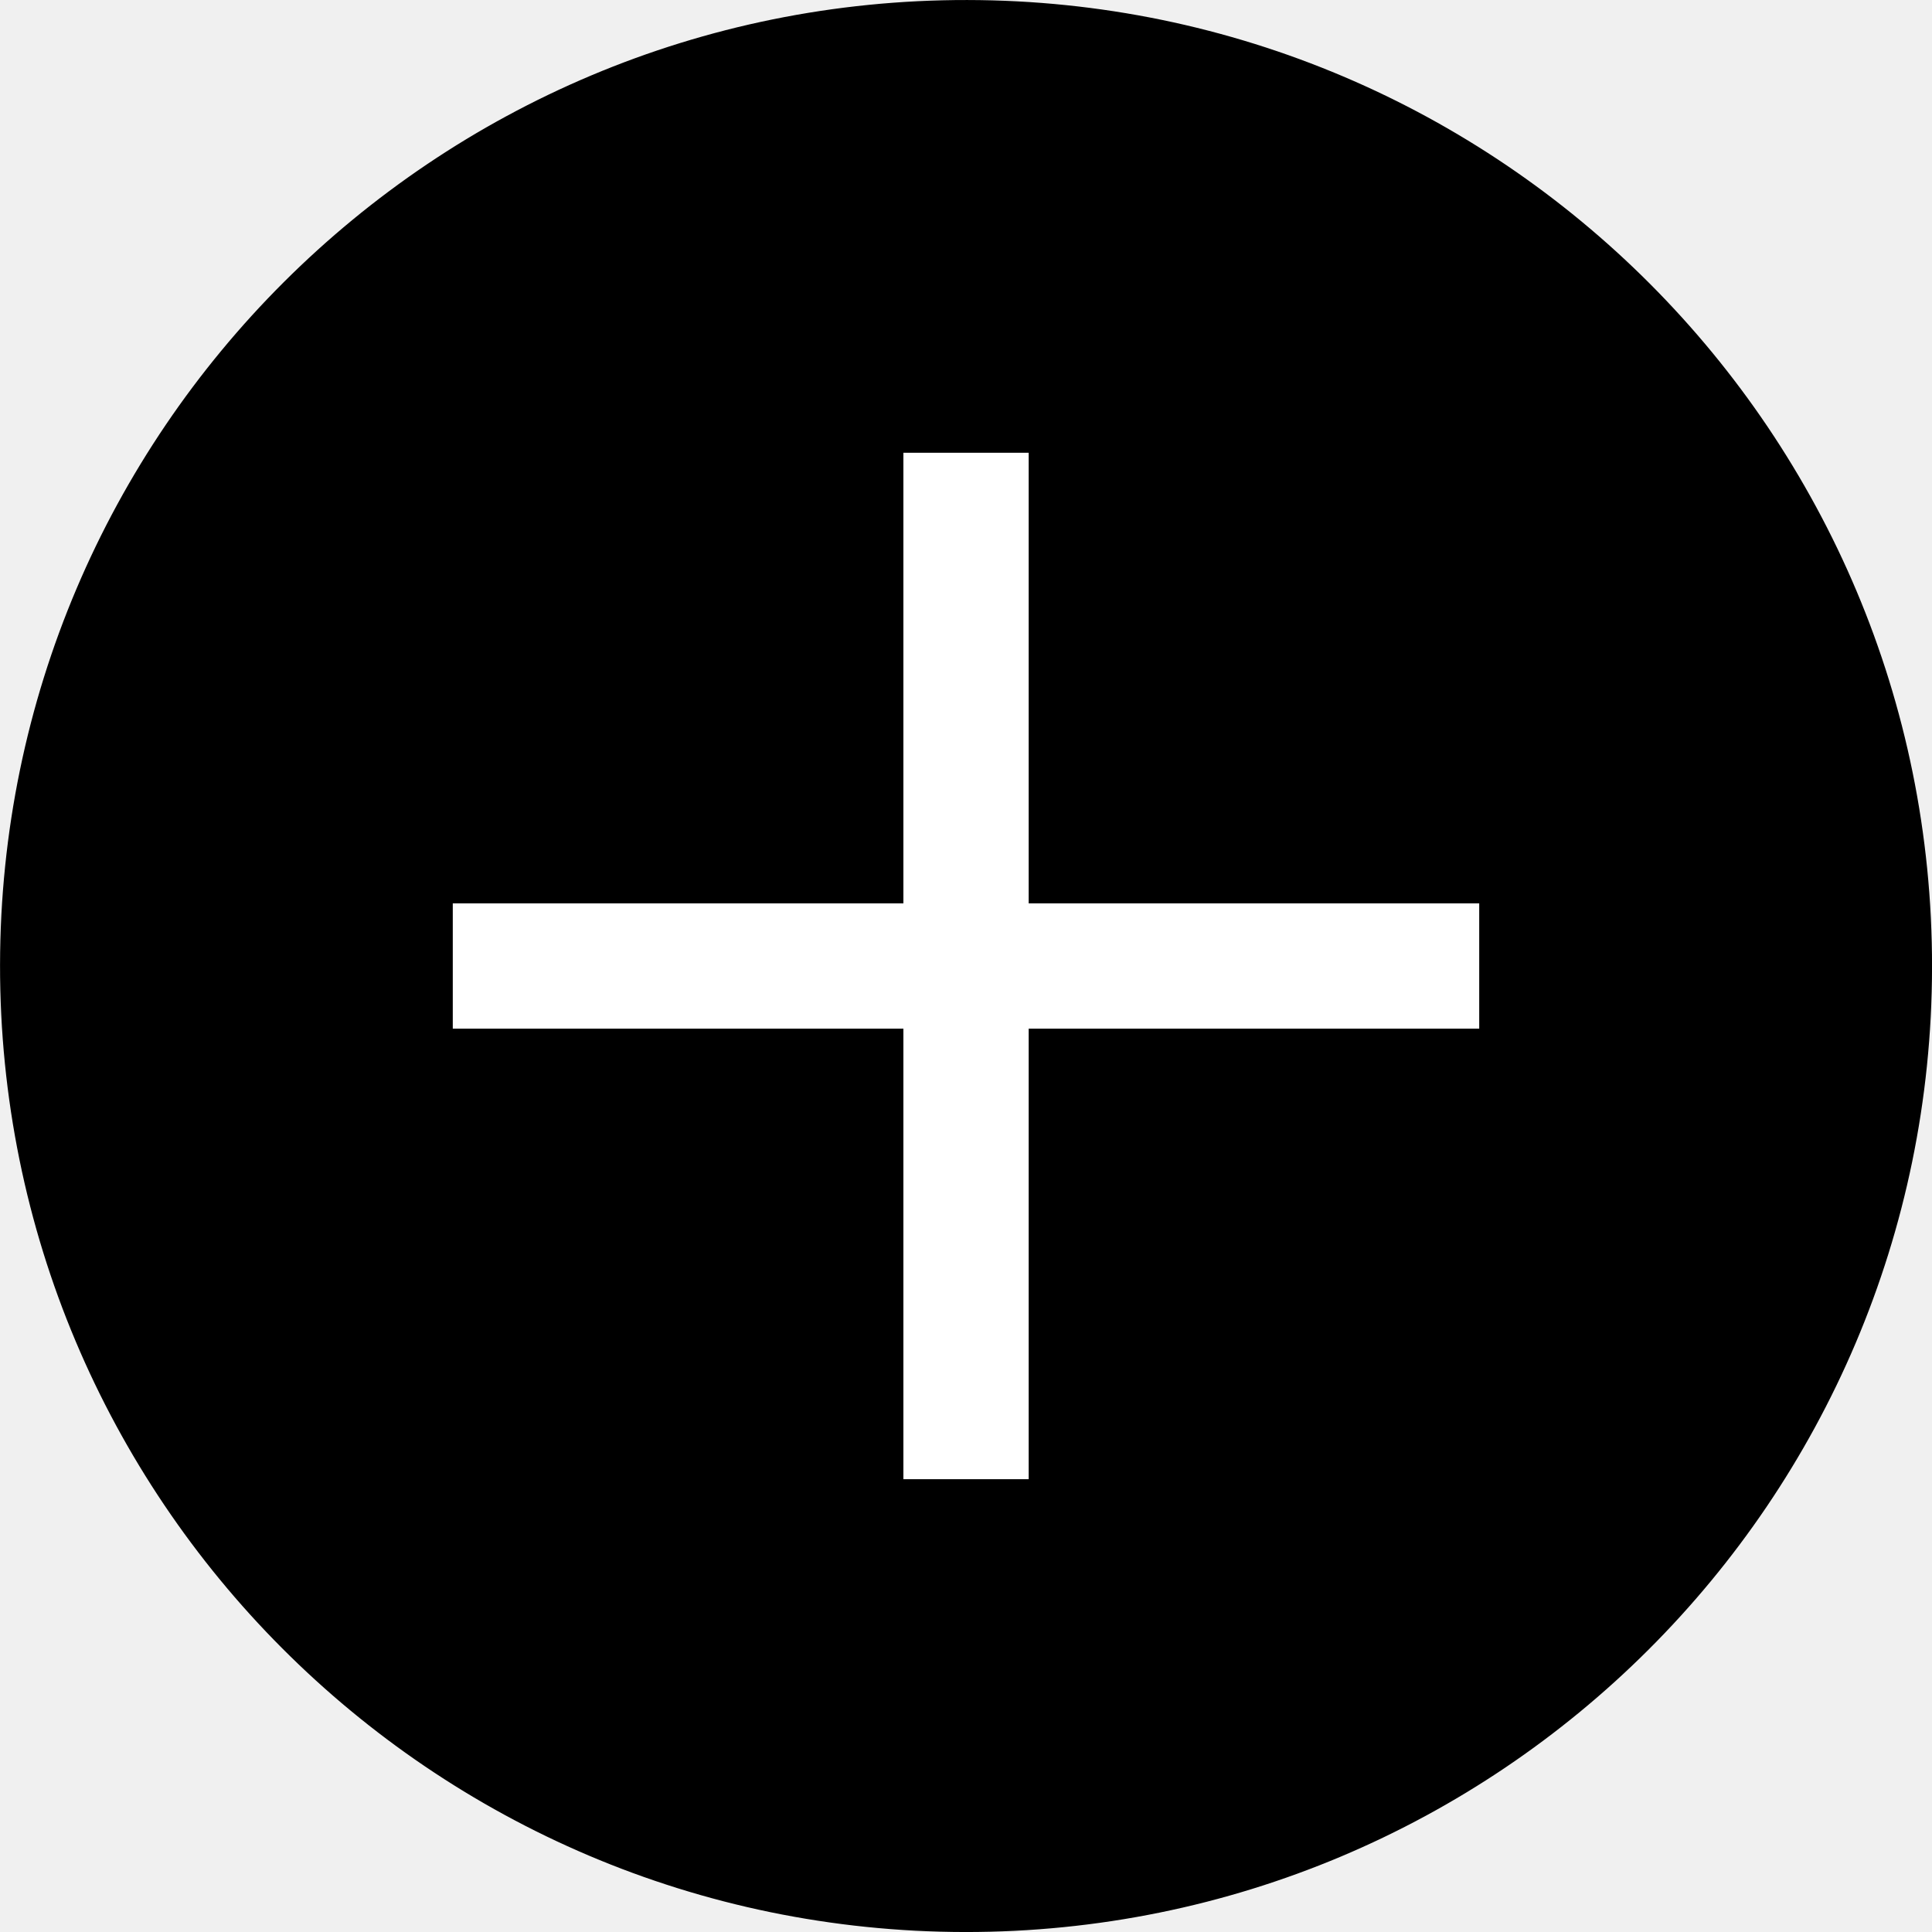
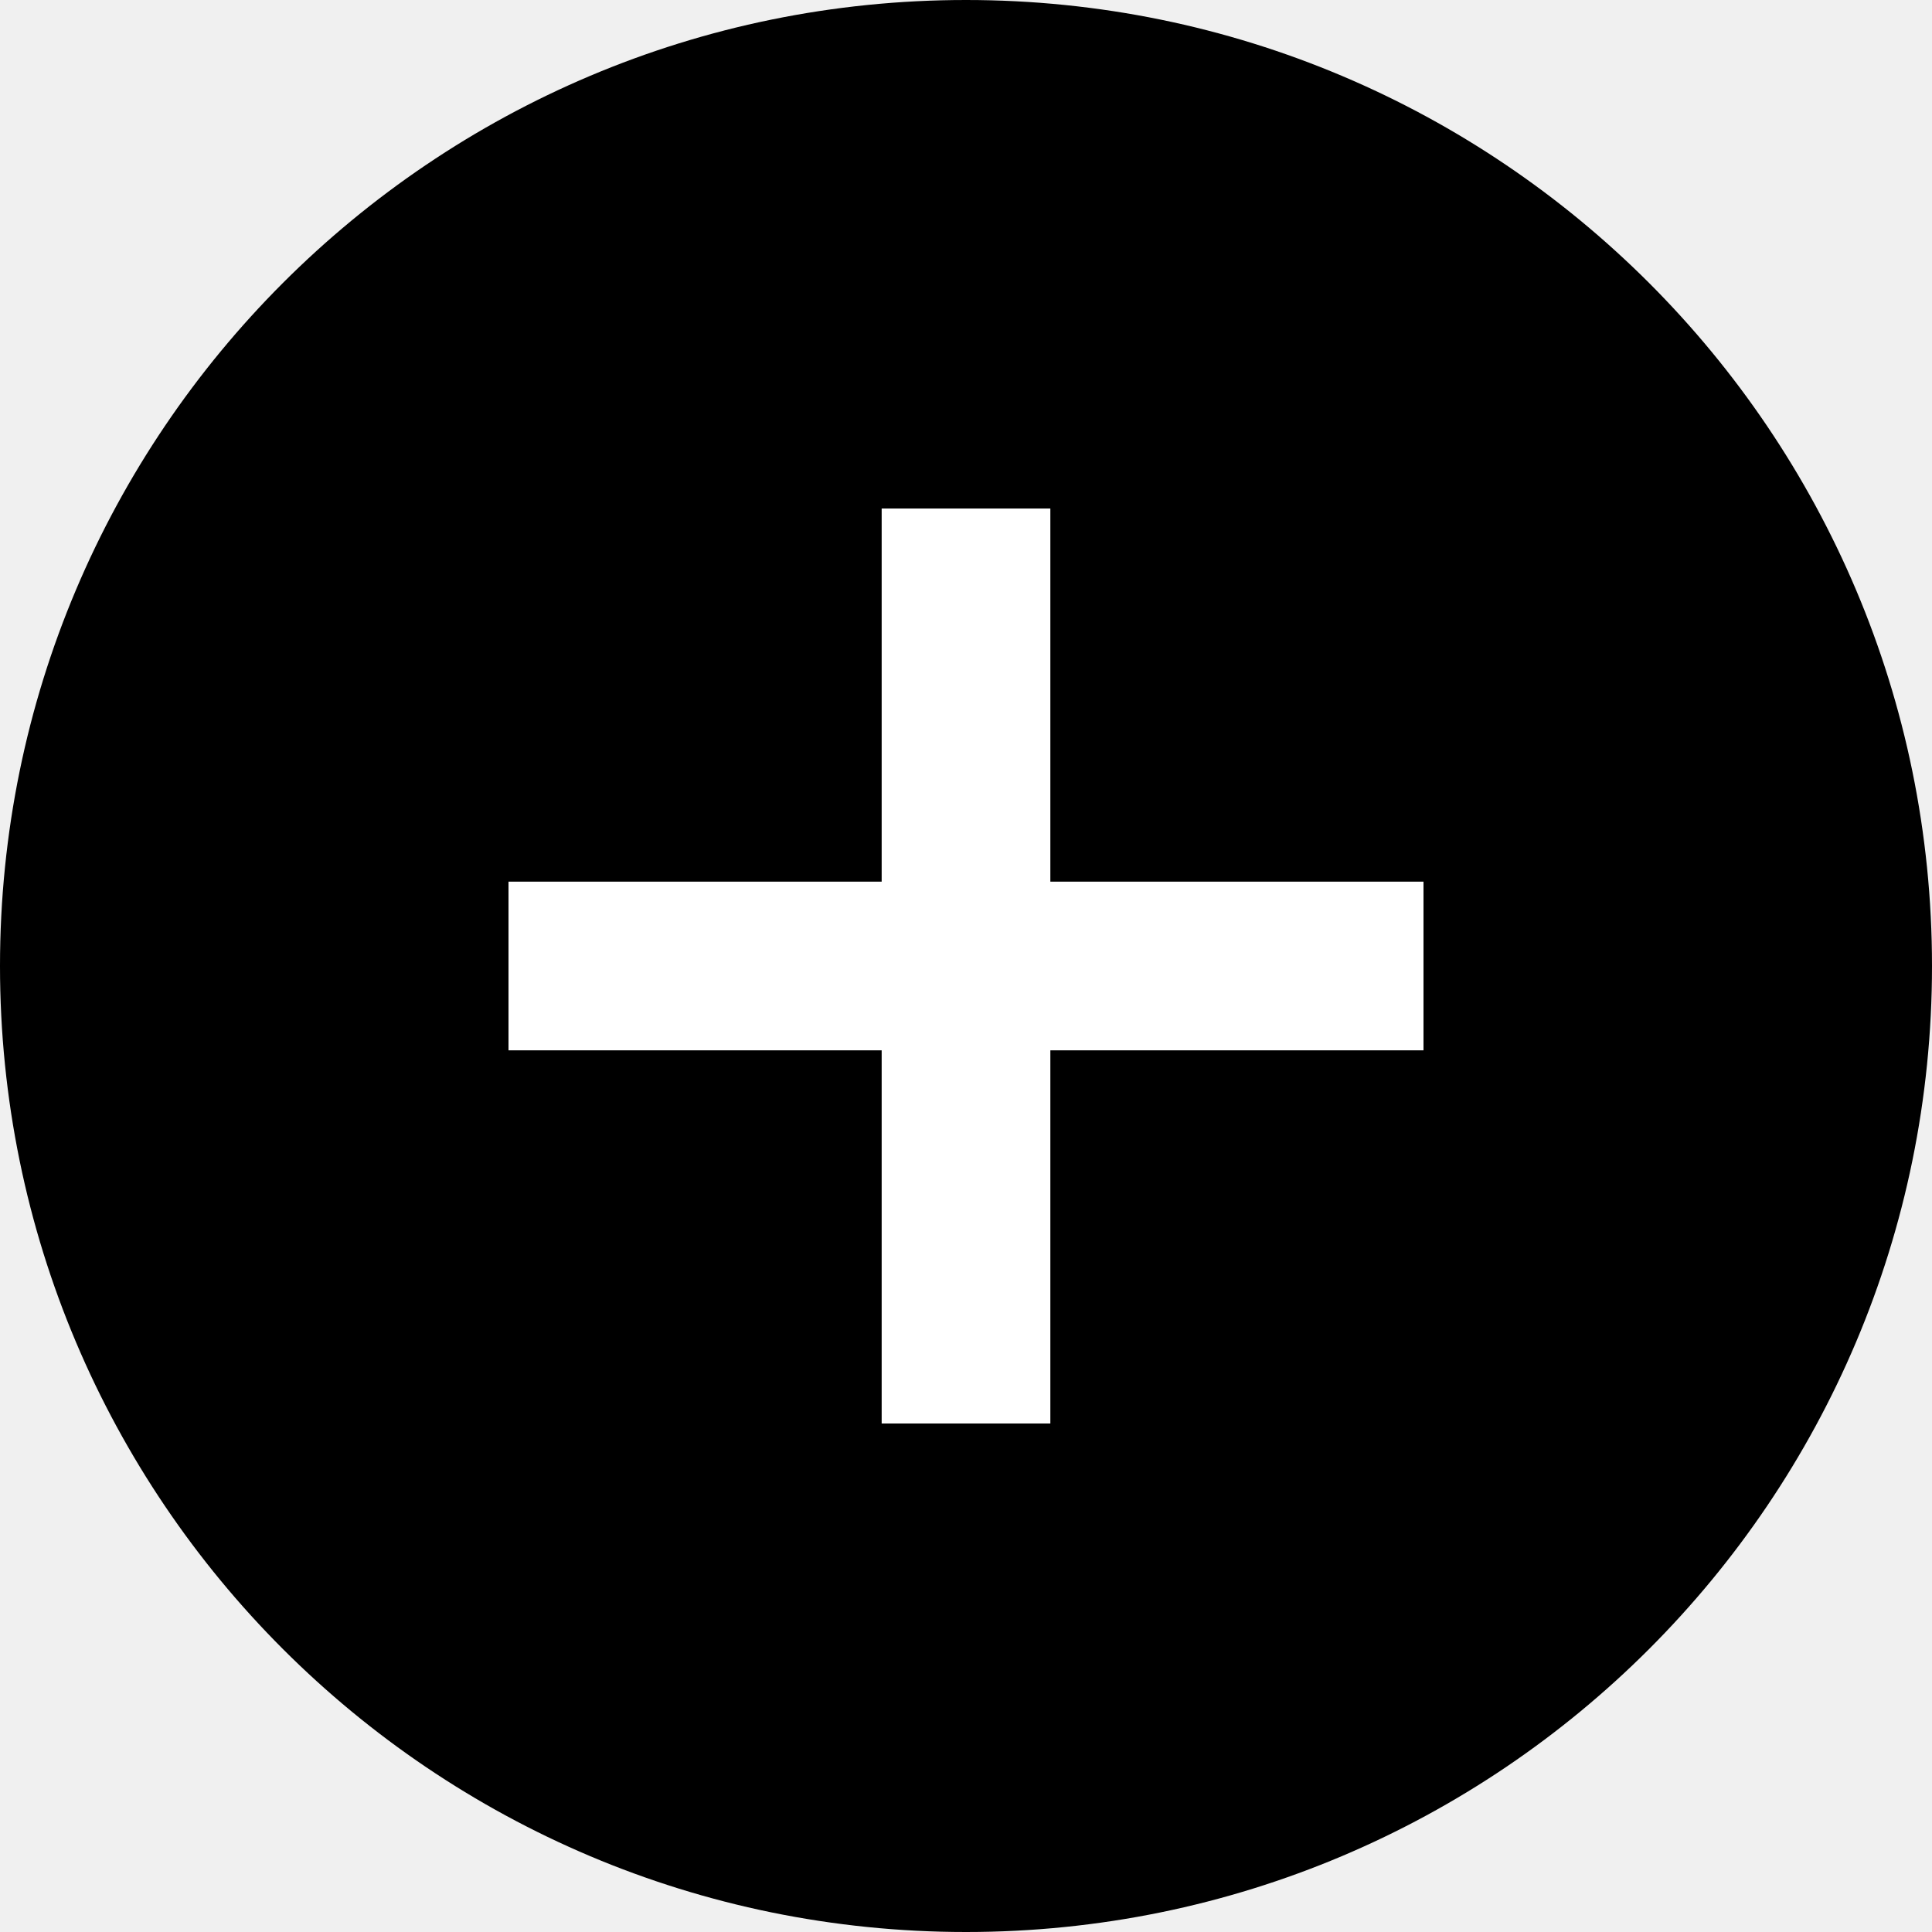
- <svg xmlns="http://www.w3.org/2000/svg" width="0.967in" height="0.967in" viewBox="0 0 24.55 24.55" version="1.1" id="svg3719">
-   <defs id="defs3713">
-     <marker orient="auto" refY="0" refX="0" id="TriangleOutL" style="overflow:visible">
-       <path id="path5104" d="M 5.77,0 -2.88,5 V -5 Z" style="fill:#000000;fill-opacity:1;fill-rule:evenodd;stroke:#000000;stroke-width:1pt;stroke-opacity:1" transform="scale(0.8)" />
-     </marker>
-   </defs>
-   <g id="layer1" transform="translate(-123.5205,-147.1208)">
-     <circle style="fill:#000000;fill-opacity:1;stroke:#000000;stroke-width:1.592;stroke-miterlimit:4;stroke-dasharray:none;stroke-opacity:1" id="path3733-5-5-1-0-1-7" cx="159.228" cy="-135.993" r="11.479" transform="rotate(90.07085)" />
-     <path style="fill:#ffffff;fill-opacity:1;stroke:#ffffff;stroke-width:1.592;stroke-linecap:butt;stroke-linejoin:miter;stroke-miterlimit:4;stroke-dasharray:none;stroke-opacity:1" d="M 135.796,165.917 V 152.874" id="path5988-28" />
-     <path style="fill:#ffffff;fill-opacity:1;stroke:#ffffff;stroke-width:1.592;stroke-linecap:butt;stroke-linejoin:miter;stroke-miterlimit:4;stroke-dasharray:none;stroke-opacity:1" d="m 129.274,159.396 h 13.043" id="path5988-2-58" />
+ <svg xmlns="http://www.w3.org/2000/svg" id="svg8" version="1.1" viewBox="0 0 100 100" height="100mm" width="100mm">
+   <defs id="defs2" />
+   <g style="display:inline;opacity:1" id="layer1">
+     <circle r="50" cy="50" cx="50" id="path833" style="fill:#000000;fill-opacity:1;stroke-width:2.105" />
+     <text id="text882" y="75.641" x="26.676" style="font-style:normal;font-weight:normal;font-size:70.556px;line-height:1.25;font-family:sans-serif;fill:#000000;fill-opacity:1;stroke:none;stroke-width:0.265" xml:space="preserve">
+       <tspan style="stroke-width:0.265" y="75.641" x="26.676" id="tspan880" />
+     </text>
+     <rect y="45.634" x="26.32" height="8.731" width="47.36" id="rect857" style="fill:#ffffff;fill-opacity:1;stroke:none;stroke-width:2.105" />
+     <rect transform="rotate(90)" style="display:inline;opacity:1;fill:#ffffff;fill-opacity:1;stroke:none;stroke-width:2.105" id="rect857-3" width="47.36" height="8.731" x="26.32" y="-54.366" />
  </g>
</svg>
